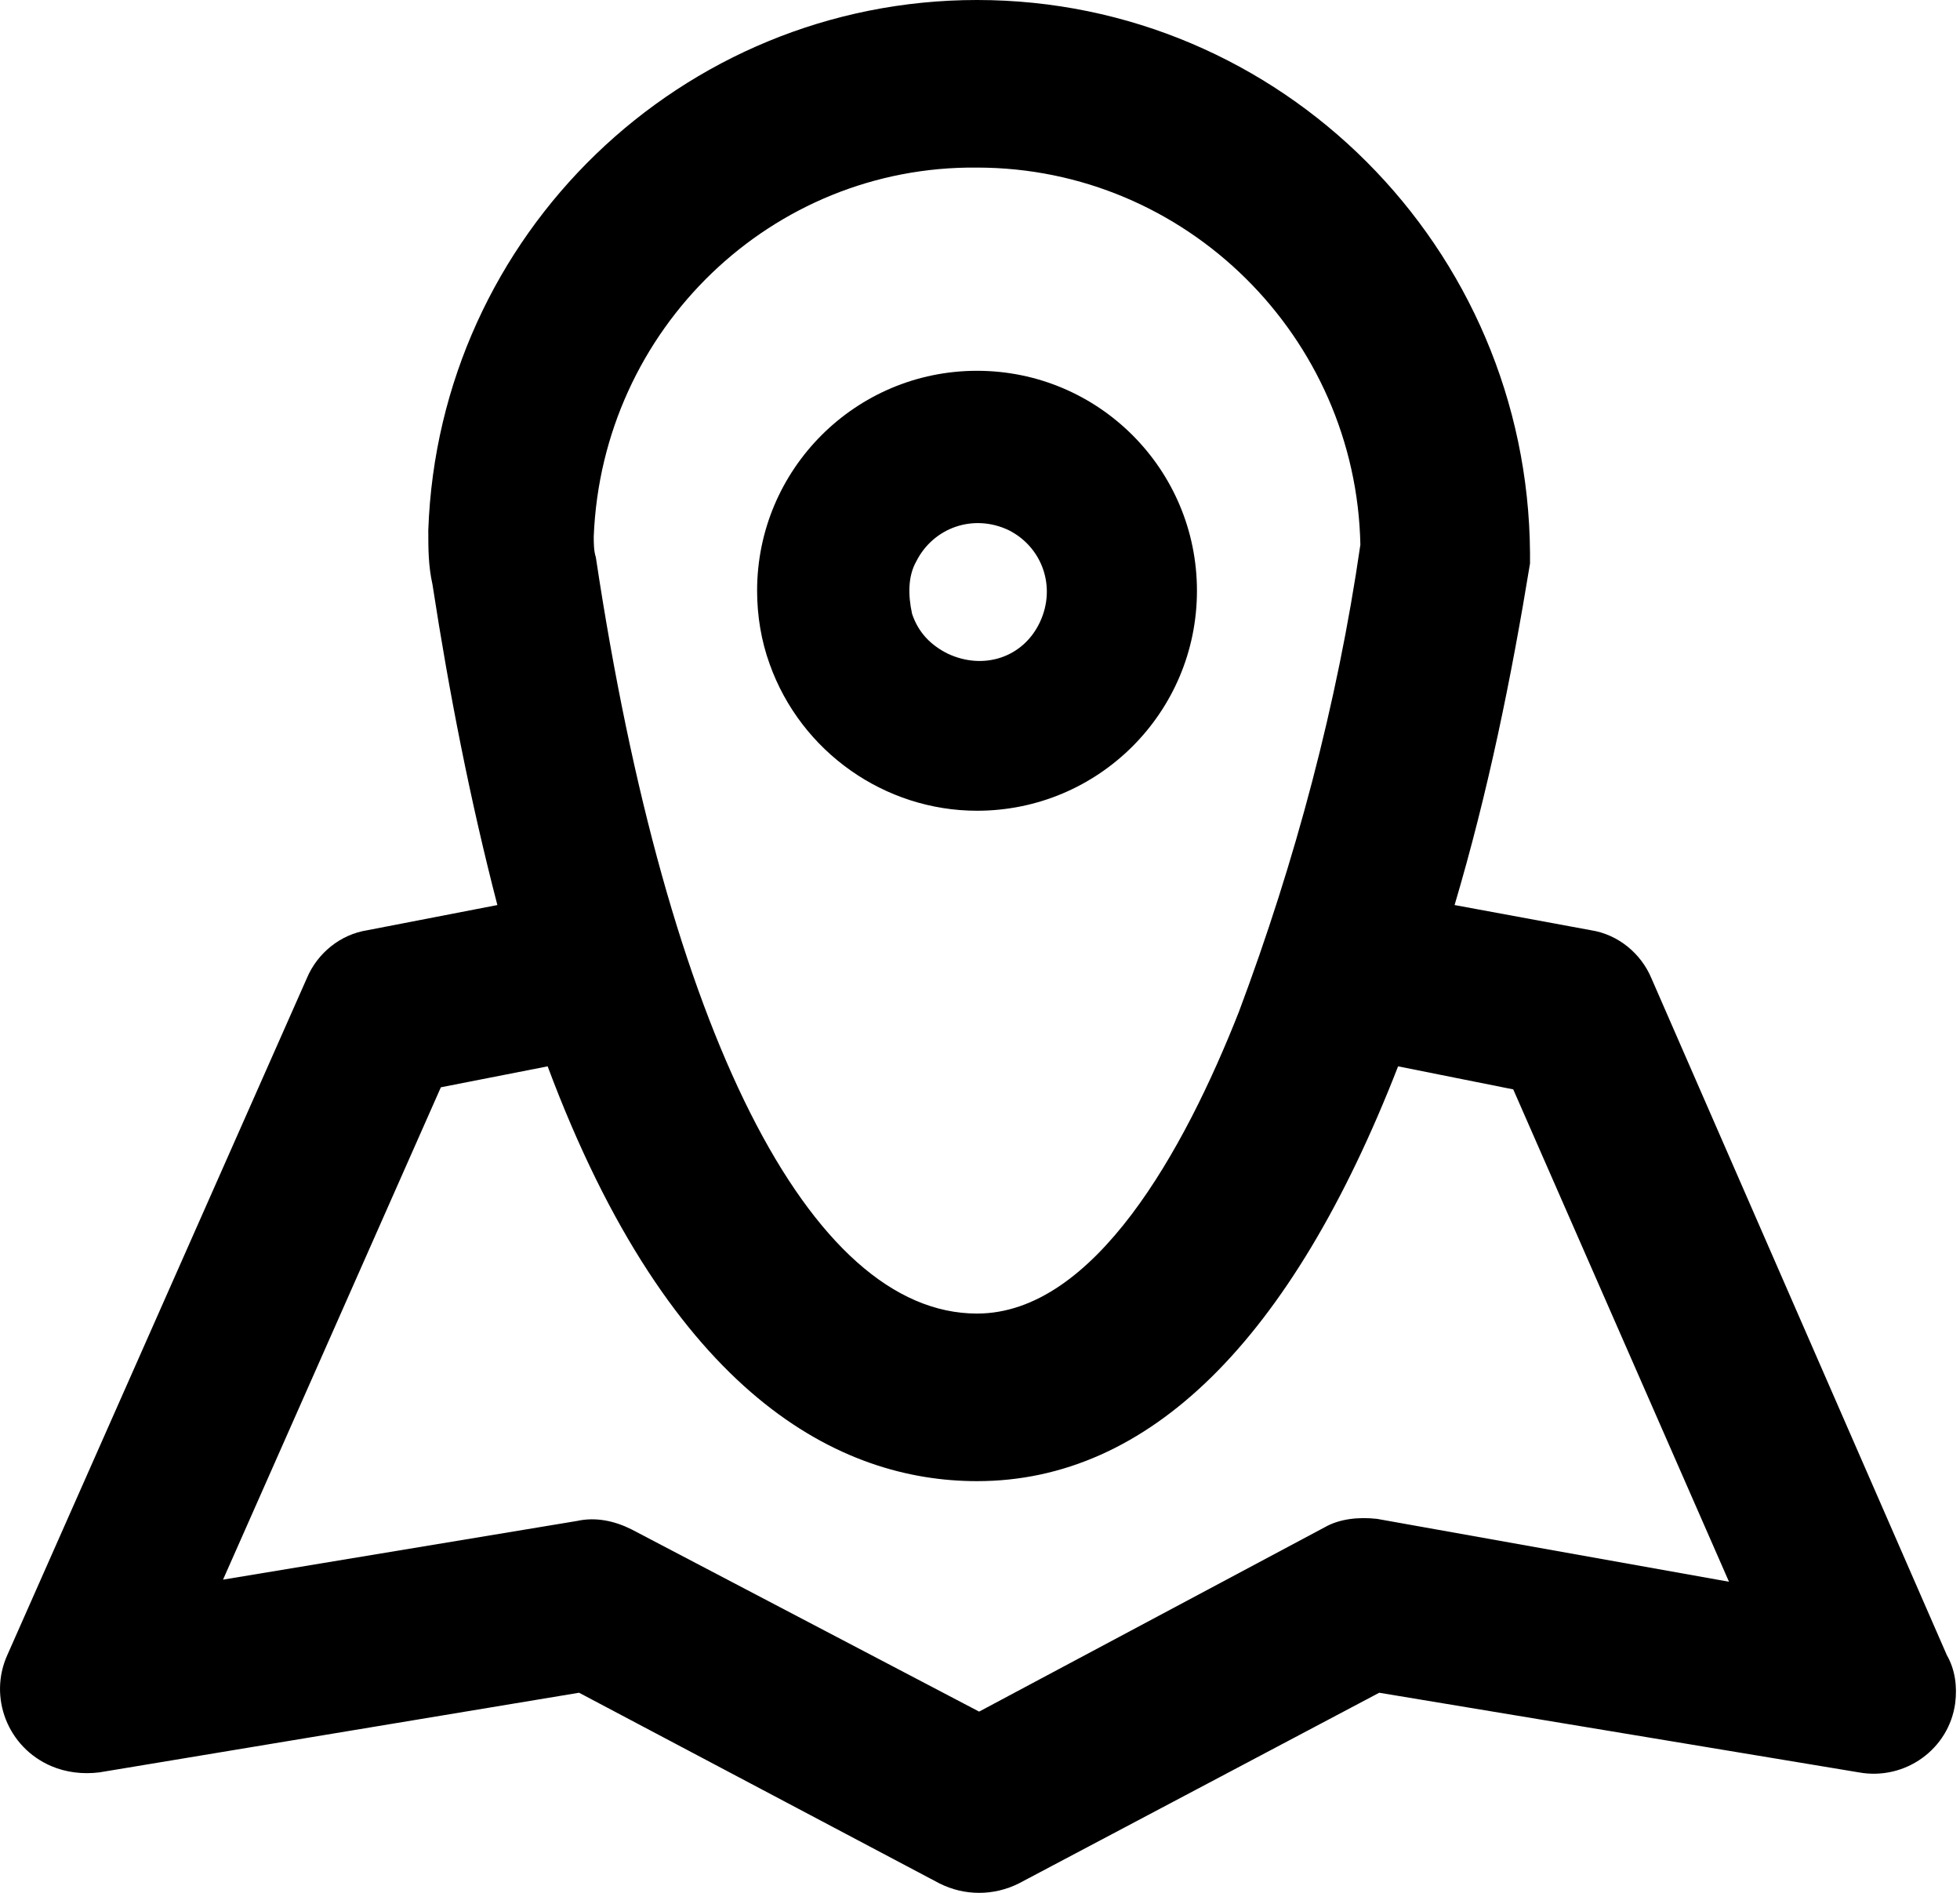
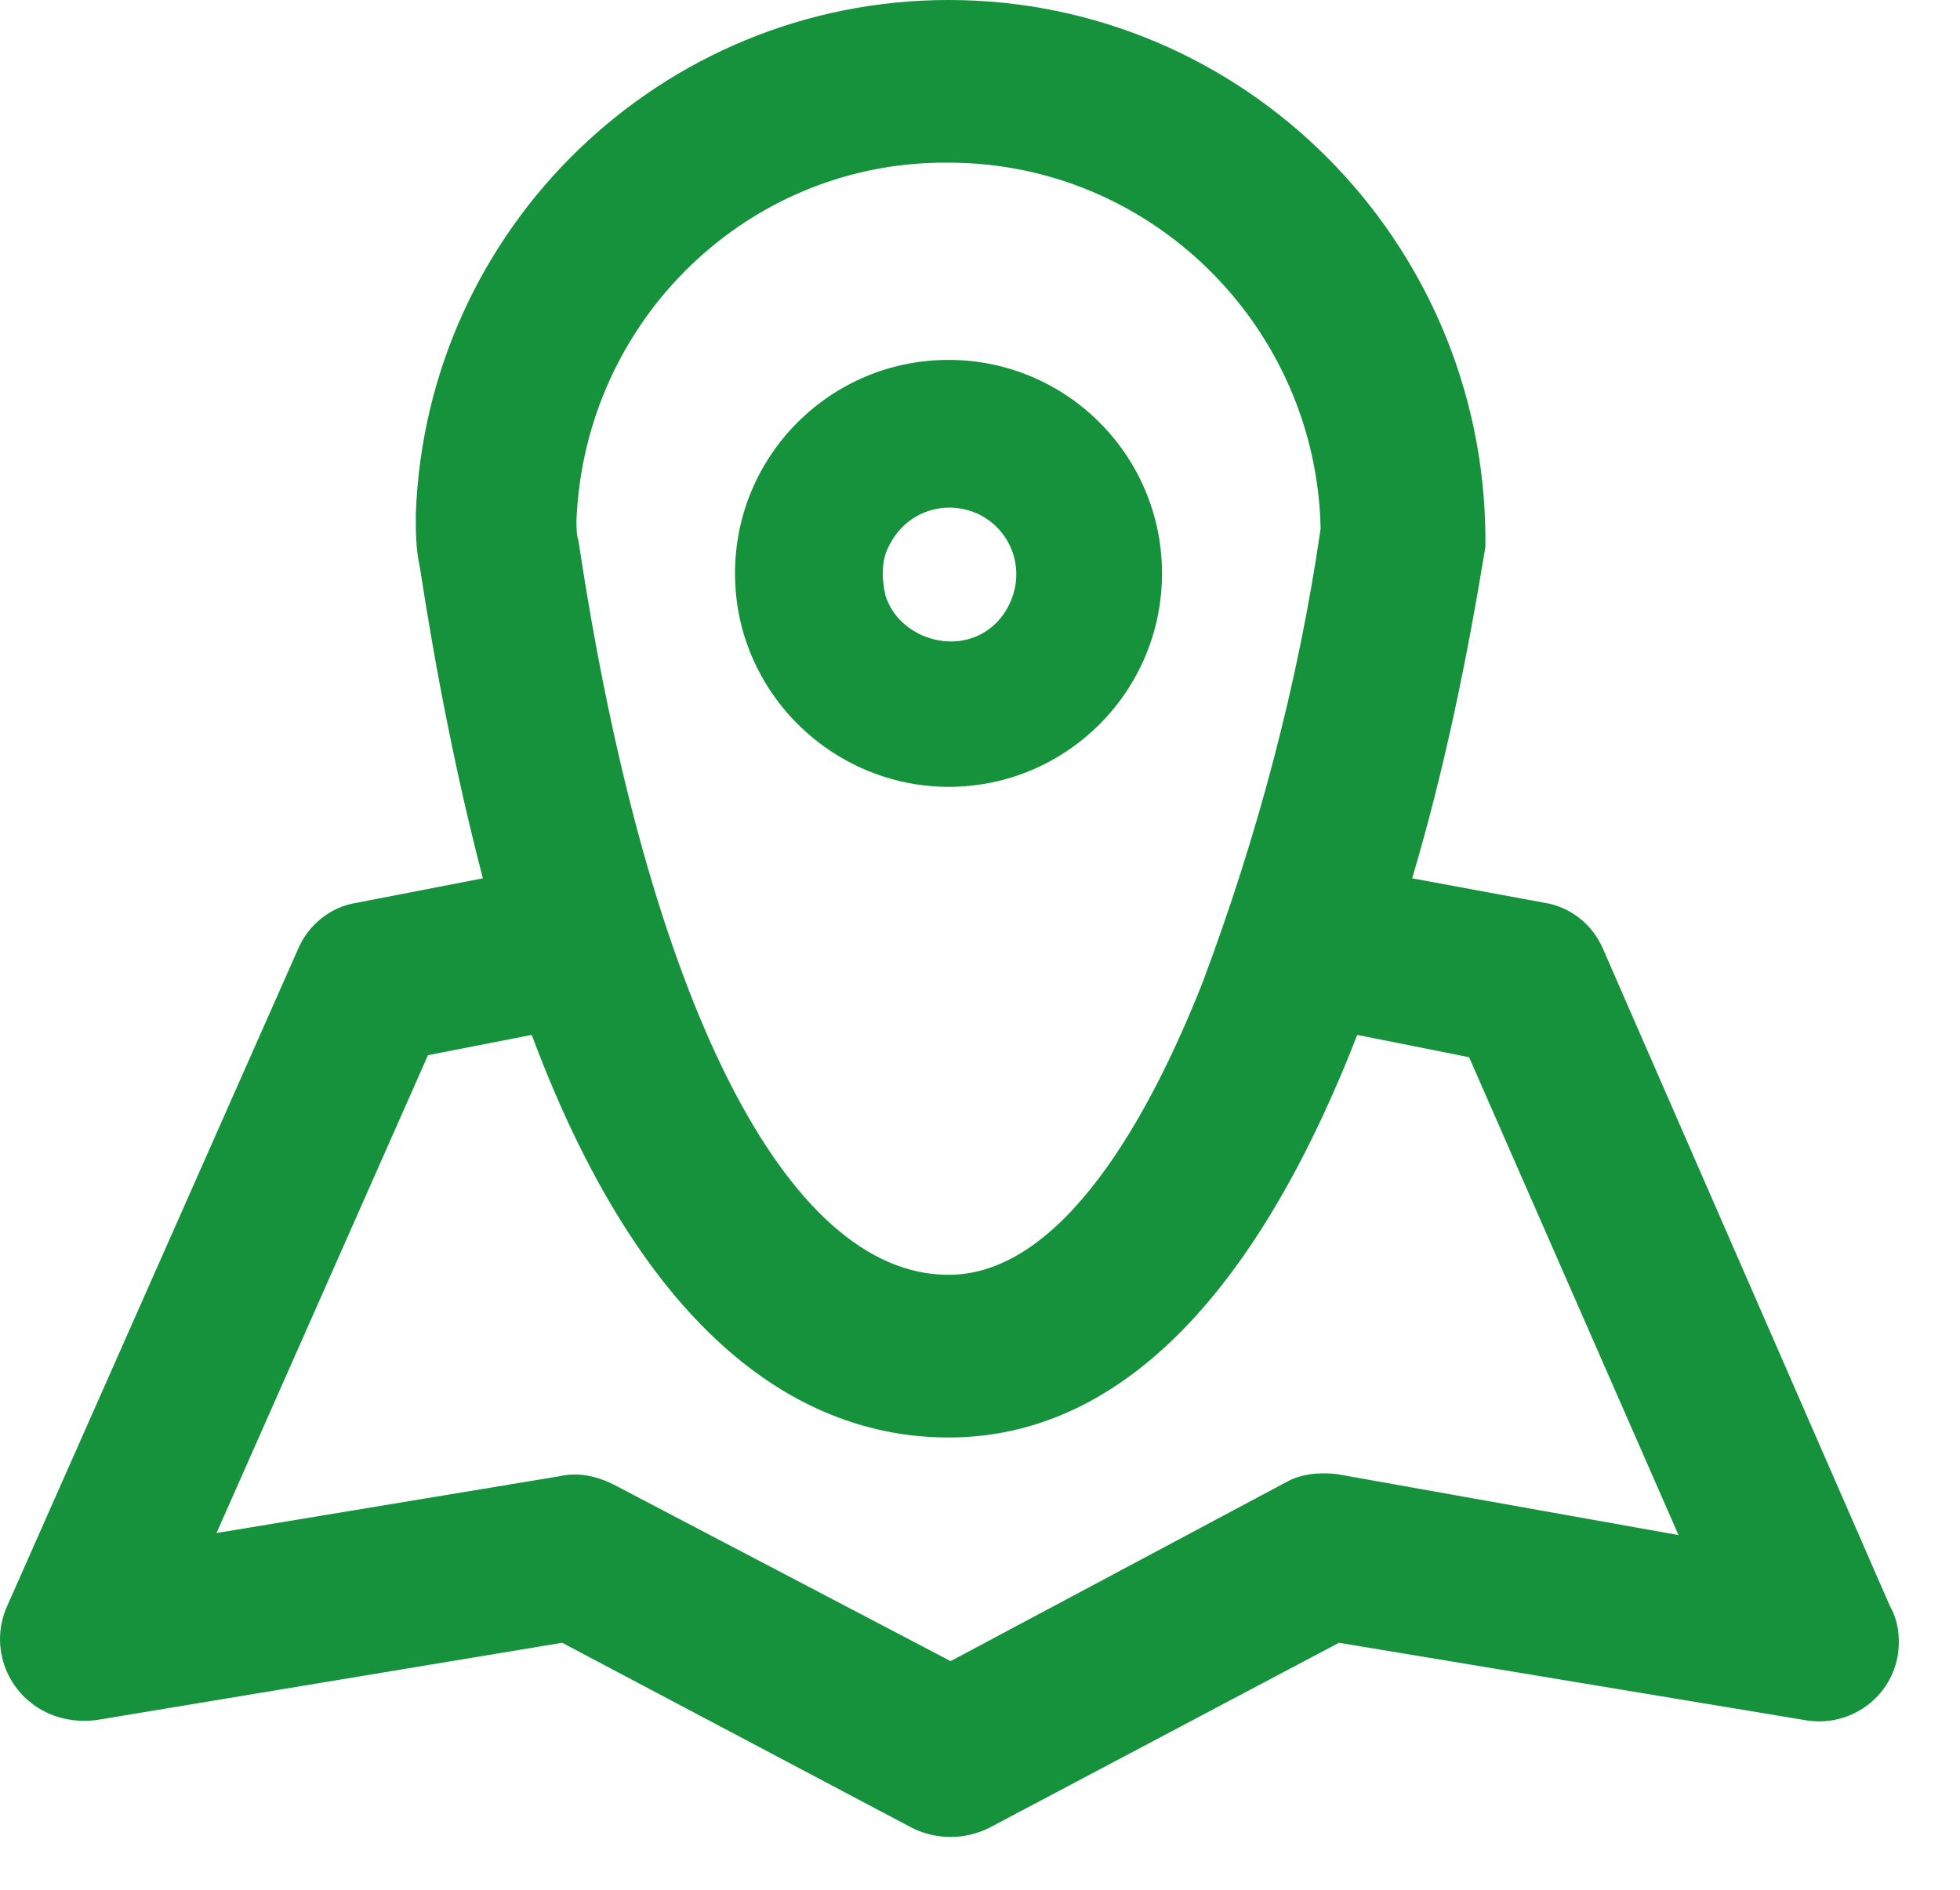
- <svg xmlns="http://www.w3.org/2000/svg" width="29" height="28" viewBox="0 0 29 28" fill="none">
-   <path d="M28.805 24.483L24.435 14.473C24.28 14.101 23.939 13.822 23.537 13.76L21.522 13.388C22.018 11.714 22.359 10.041 22.638 8.336C22.638 8.274 22.638 8.213 22.638 8.182C22.607 3.657 18.95 0 14.456 0C10.087 0 6.492 3.471 6.337 7.841C6.337 8.12 6.337 8.367 6.399 8.646C6.647 10.258 6.957 11.838 7.359 13.388L5.438 13.76C5.035 13.822 4.694 14.101 4.539 14.473L0.108 24.483C-0.171 25.102 0.108 25.846 0.758 26.125C0.975 26.218 1.223 26.249 1.471 26.218L8.568 25.04L13.899 27.86C14.27 28.047 14.704 28.047 15.076 27.86L20.407 25.04L27.503 26.218C28.185 26.342 28.836 25.877 28.929 25.195C28.96 24.947 28.929 24.7 28.805 24.483ZM14.456 2.479C17.555 2.479 20.066 4.989 20.128 8.058C19.787 10.413 19.167 12.737 18.33 14.969C17.524 17.014 16.192 19.431 14.456 19.431C11.977 19.431 9.87 15.247 8.816 8.243C8.785 8.151 8.785 8.027 8.785 7.934C8.909 4.866 11.419 2.448 14.456 2.479ZM20.375 22.468C20.097 22.437 19.818 22.468 19.601 22.592L14.487 25.319L9.343 22.623C9.095 22.499 8.816 22.437 8.537 22.499L3.3 23.367L6.523 16.084L8.103 15.774C9.932 20.671 12.442 21.91 14.456 21.91C16.998 21.91 19.105 19.834 20.686 15.774L22.39 16.115L25.582 23.398L20.375 22.468Z" fill="black" />
-   <path d="M14.456 11.993C16.254 11.993 17.71 10.537 17.71 8.739C17.71 6.942 16.254 5.485 14.456 5.485C12.659 5.485 11.202 6.942 11.202 8.739C11.202 9.111 11.264 9.483 11.388 9.824C11.853 11.126 13.093 11.993 14.456 11.993ZM13.557 8.305C13.805 7.81 14.394 7.593 14.921 7.841C15.417 8.088 15.634 8.677 15.386 9.204C15.138 9.731 14.549 9.917 14.022 9.669C13.774 9.545 13.588 9.359 13.495 9.08C13.434 8.801 13.434 8.522 13.557 8.305Z" fill="black" />
+ <svg xmlns="http://www.w3.org/2000/svg" width="28" height="27" viewBox="0 0 28 27" fill="none">
+   <path fill-rule="evenodd" clip-rule="evenodd" d="M22.904 13.566L27 22.949C27.116 23.152 27.145 23.384 27.116 23.617C27.029 24.256 26.419 24.692 25.78 24.575L19.128 23.471L14.132 26.115C13.783 26.289 13.376 26.289 13.028 26.115L8.031 23.471L1.379 24.575C1.147 24.604 0.914 24.575 0.711 24.488C0.101 24.227 -0.16 23.53 0.101 22.949L4.255 13.566C4.4 13.217 4.72 12.956 5.097 12.898L6.898 12.549C6.521 11.097 6.23 9.615 5.998 8.105C5.94 7.843 5.94 7.611 5.94 7.349C6.085 3.253 9.455 0 13.551 0C17.763 0 21.191 3.428 21.22 7.669V7.814C20.958 9.412 20.639 10.98 20.174 12.549L22.062 12.898C22.44 12.956 22.759 13.217 22.904 13.566ZM18.866 7.553C18.808 4.677 16.456 2.324 13.551 2.324C10.704 2.295 8.351 4.561 8.235 7.437C8.235 7.524 8.235 7.64 8.264 7.727C9.251 14.292 11.227 18.214 13.551 18.214C15.177 18.214 16.426 15.948 17.182 14.031C17.966 11.939 18.547 9.76 18.866 7.553ZM18.373 21.177C18.576 21.061 18.837 21.031 19.099 21.061L23.979 21.932L20.987 15.105L19.389 14.786C17.908 18.591 15.933 20.538 13.551 20.538C11.662 20.538 9.309 19.376 7.596 14.786L6.114 15.076L3.093 21.903L8.002 21.09C8.264 21.031 8.525 21.09 8.758 21.206L13.58 23.733L18.373 21.177ZM16.6 8.192C16.6 9.877 15.235 11.242 13.55 11.242C12.272 11.242 11.11 10.428 10.674 9.208C10.558 8.889 10.5 8.54 10.5 8.192C10.5 6.507 11.865 5.142 13.55 5.142C15.235 5.142 16.6 6.507 16.6 8.192ZM13.986 7.349C13.492 7.117 12.94 7.32 12.708 7.785C12.591 7.988 12.591 8.25 12.65 8.511C12.737 8.773 12.911 8.947 13.143 9.063C13.637 9.296 14.189 9.121 14.422 8.627C14.654 8.134 14.451 7.582 13.986 7.349Z" fill="#15923B" />
</svg>
